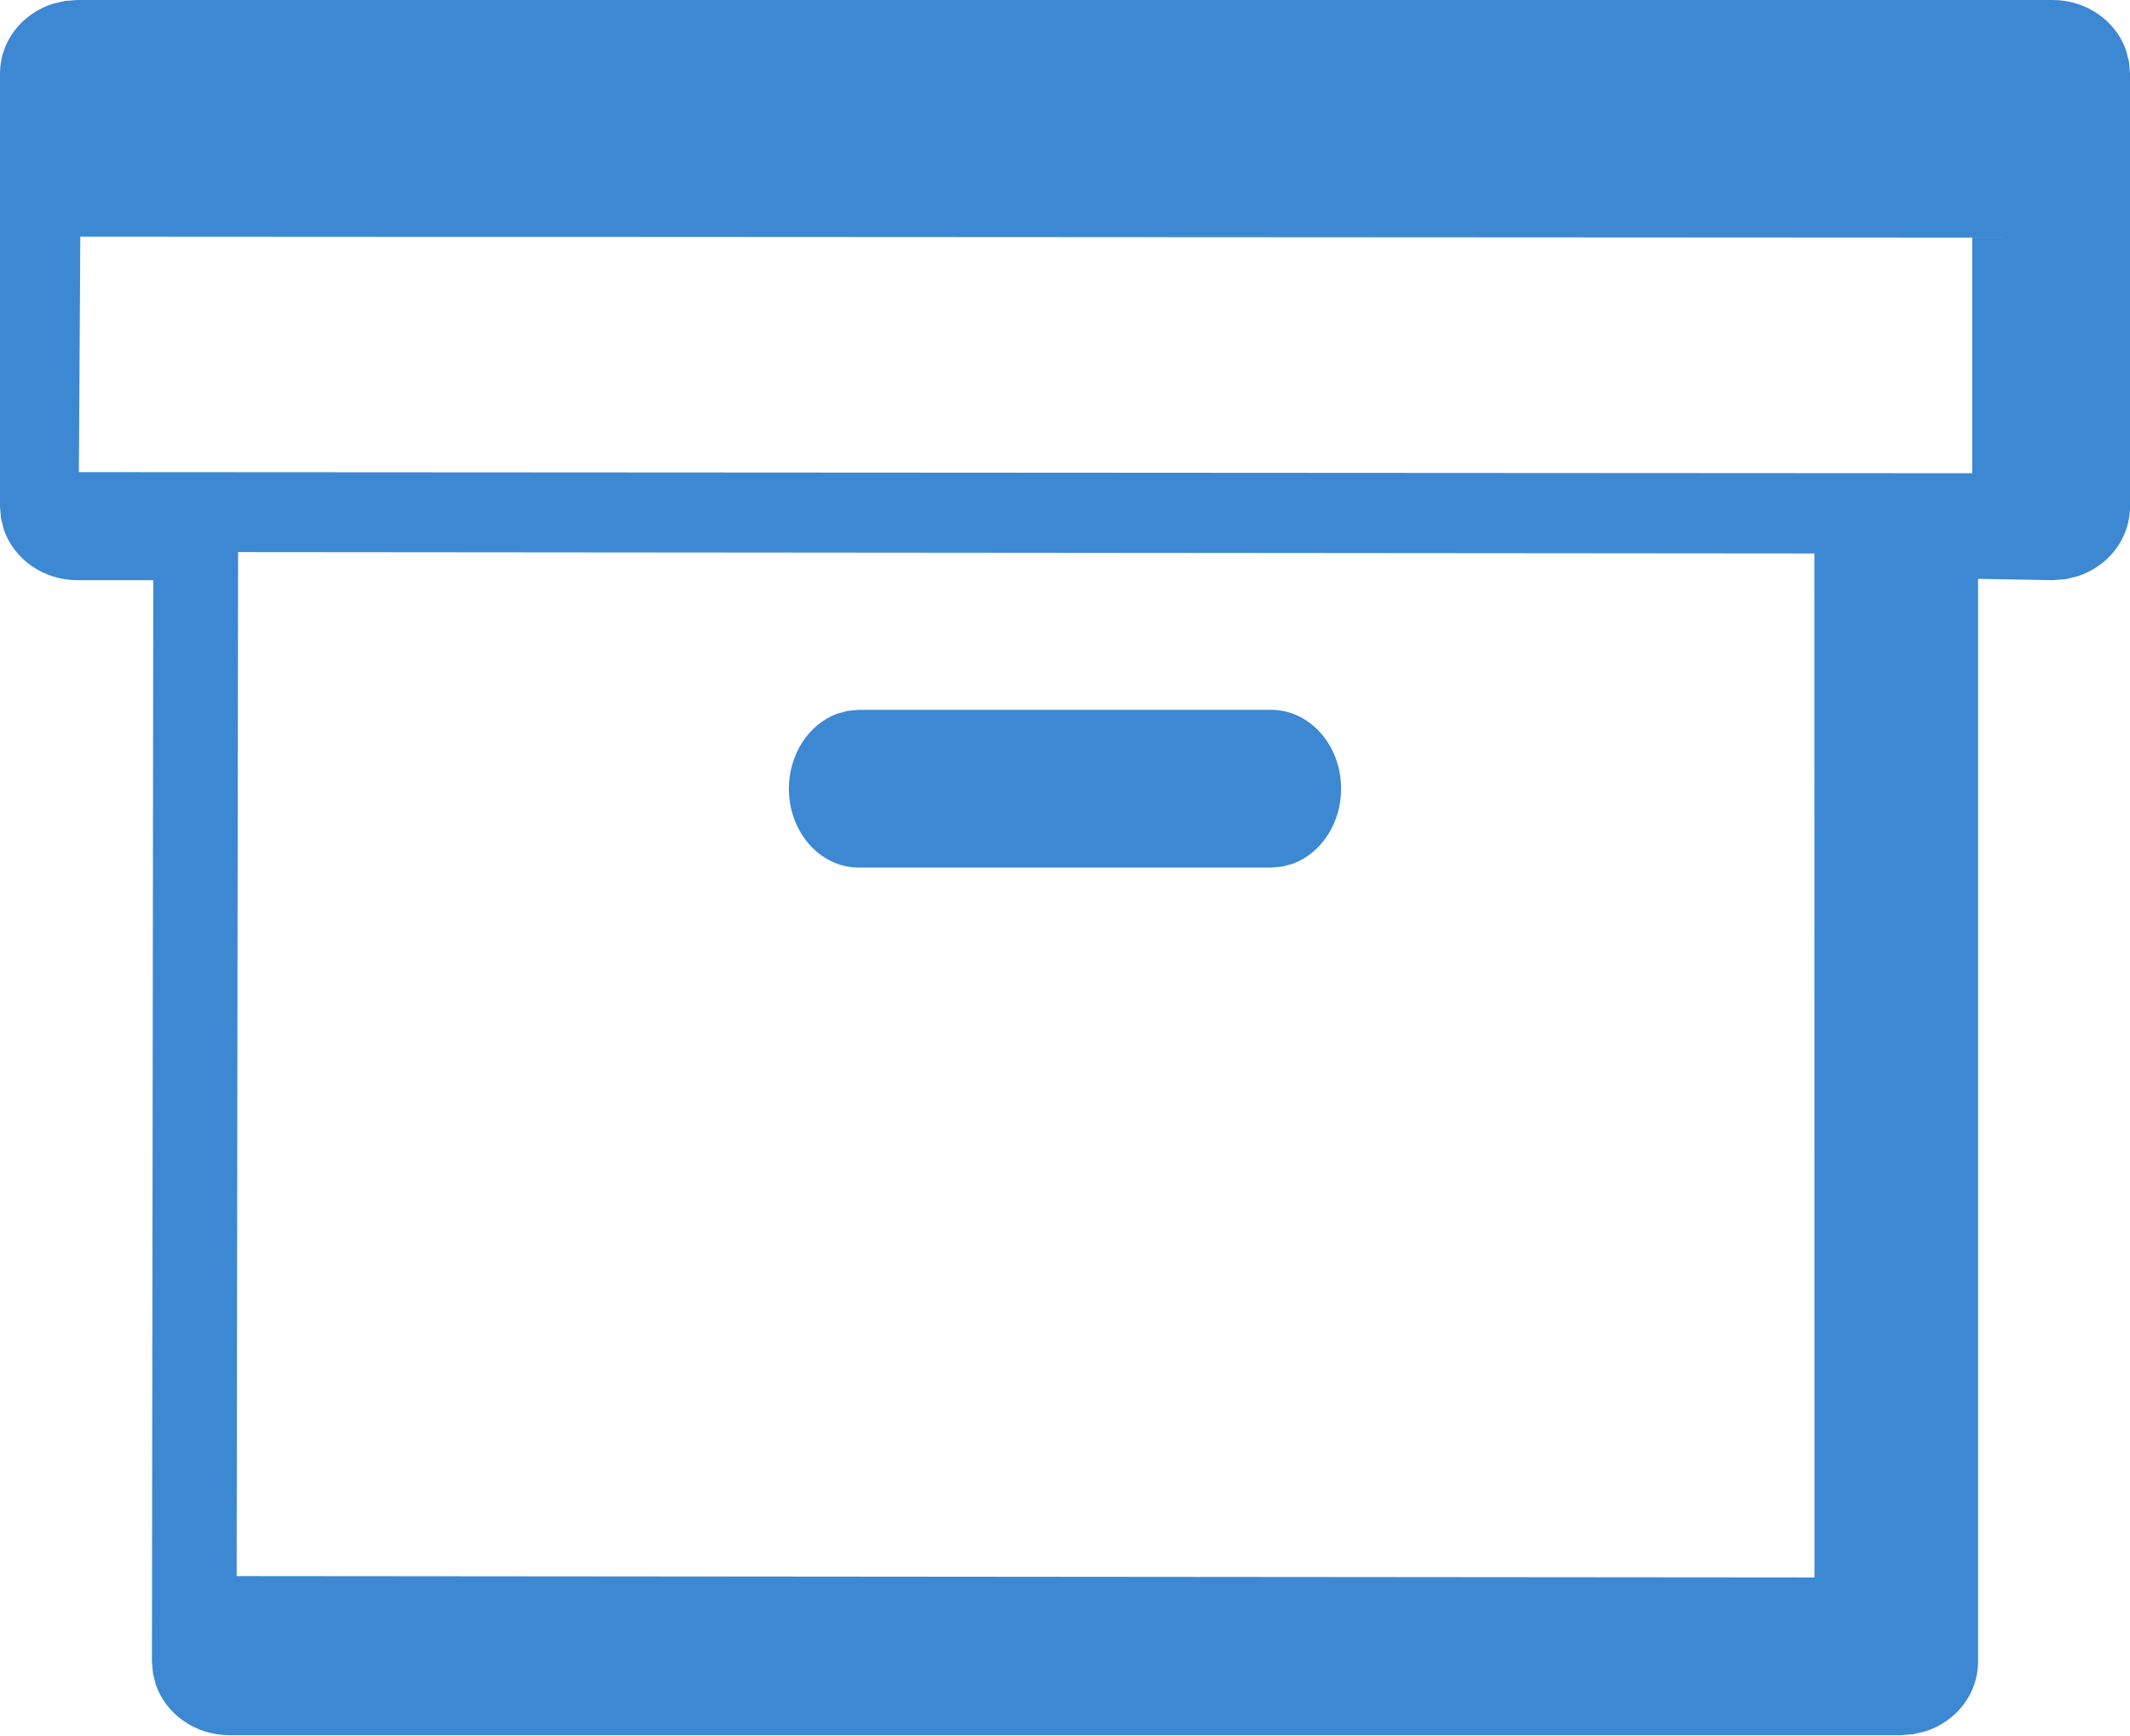
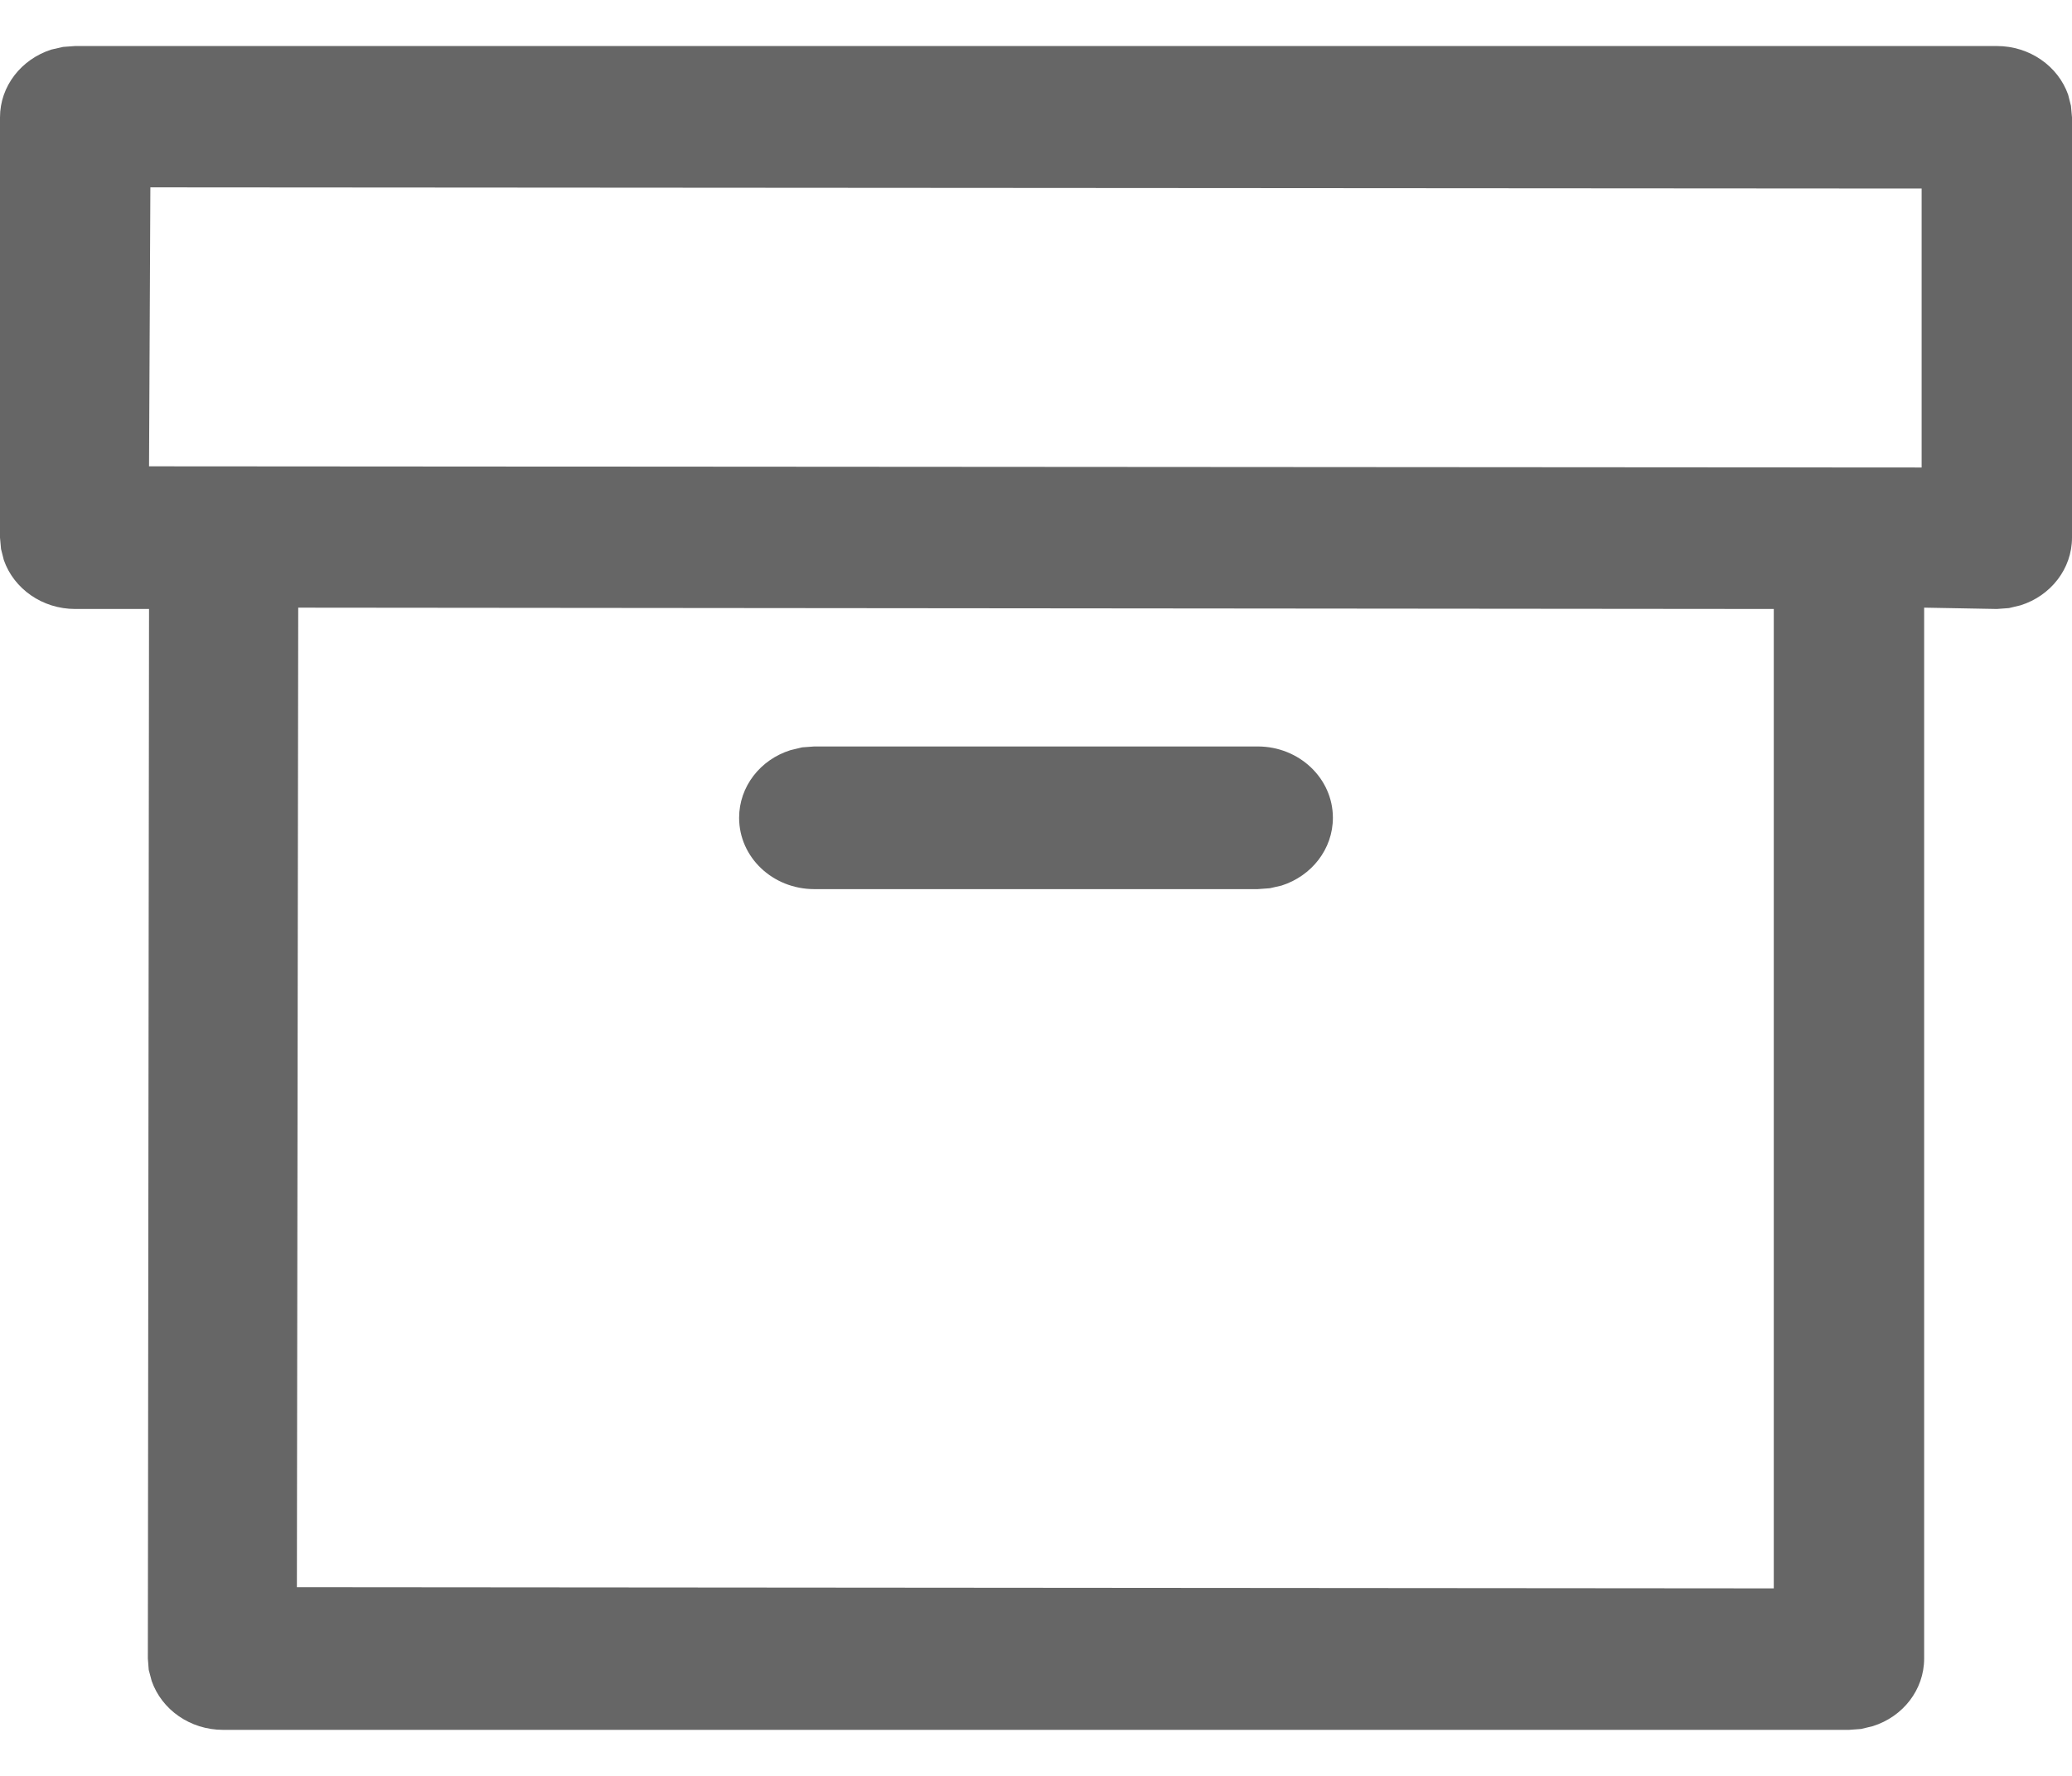
- <svg xmlns="http://www.w3.org/2000/svg" width="27px" height="22px" viewBox="0 0 27 22" version="1.1">
-   <g id="Page-1" stroke="none" stroke-width="1" fill="none" fill-rule="evenodd">
-     <g id="Manage" transform="translate(-59, -334)" fill="#3D88D3" fill-rule="nonzero">
-       <g id="Products" transform="translate(32, 319)">
-         <path d="M53.02,15 C53.448,15 53.819,15.263 53.95,15.637 L53.987,15.782 L54,15.932 L54,21.424 C54,21.831 53.723,22.184 53.33,22.308 L53.178,22.344 L53.02,22.356 L52.074,22.339 L52.074,36.068 C52.074,36.476 51.797,36.828 51.404,36.952 L51.251,36.988 L51.094,37 L29.906,37 C29.478,37 29.108,36.737 28.976,36.363 L28.939,36.218 L28.926,36.068 L28.943,22.356 L27.98,22.356 C27.552,22.356 27.181,22.093 27.05,21.719 L27.013,21.574 L27,21.424 L27,15.932 C27,15.524 27.277,15.172 27.67,15.048 L27.822,15.012 L27.98,15 L53.02,15 Z M30.018,22 L30,34.983 L50,35 L49.999,22.017 L30.018,22 Z M43.114,24 C43.603,24 44,24.447 44,25 C44,25.437 43.749,25.815 43.394,25.949 L43.256,25.987 L43.114,26 L37.886,26 C37.397,26 37,25.553 37,25 C37,24.563 37.251,24.185 37.606,24.051 L37.744,24.013 L37.886,24 L43.114,24 Z M28.018,18 L28,20.986 L52,21 L52,18.013 L28.018,18 Z" id="Product-Icon" />
-       </g>
-     </g>
-   </g>
+ <svg xmlns="http://www.w3.org/2000/svg" width="14" height="12" viewBox="0 0 14 12" fill="none">
+   <path fill-rule="evenodd" clip-rule="evenodd" d="M13.974 0.64C13.906 0.447 13.714 0.311 13.492 0.311H0.508L0.426 0.317L0.347 0.335C0.144 0.4 0 0.582 0 0.793V3.633L0.007 3.71L0.026 3.785C0.094 3.979 0.286 4.115 0.508 4.115H1.007L0.999 11.207L1.005 11.284L1.025 11.359C1.093 11.553 1.285 11.689 1.507 11.689H12.493L12.575 11.683L12.654 11.664C12.858 11.6 13.001 11.418 13.001 11.207V4.106L13.492 4.115L13.574 4.109L13.653 4.09C13.856 4.026 14 3.844 14 3.633V0.793L13.993 0.715L13.974 0.64ZM2.006 10.725L2.015 4.106L11.985 4.115L11.985 10.733L2.006 10.725ZM8.498 5.044C8.779 5.044 9.006 5.26 9.006 5.526C9.006 5.737 8.863 5.919 8.659 5.984L8.58 6.002L8.498 6.008H5.502C5.221 6.008 4.994 5.793 4.994 5.526C4.994 5.315 5.137 5.133 5.341 5.069L5.42 5.05L5.502 5.044H8.498ZM1.007 3.151L1.016 1.266L12.984 1.274L12.984 3.159L1.007 3.151Z" fill="currentColor" fill-opacity="0.6" />
</svg>
